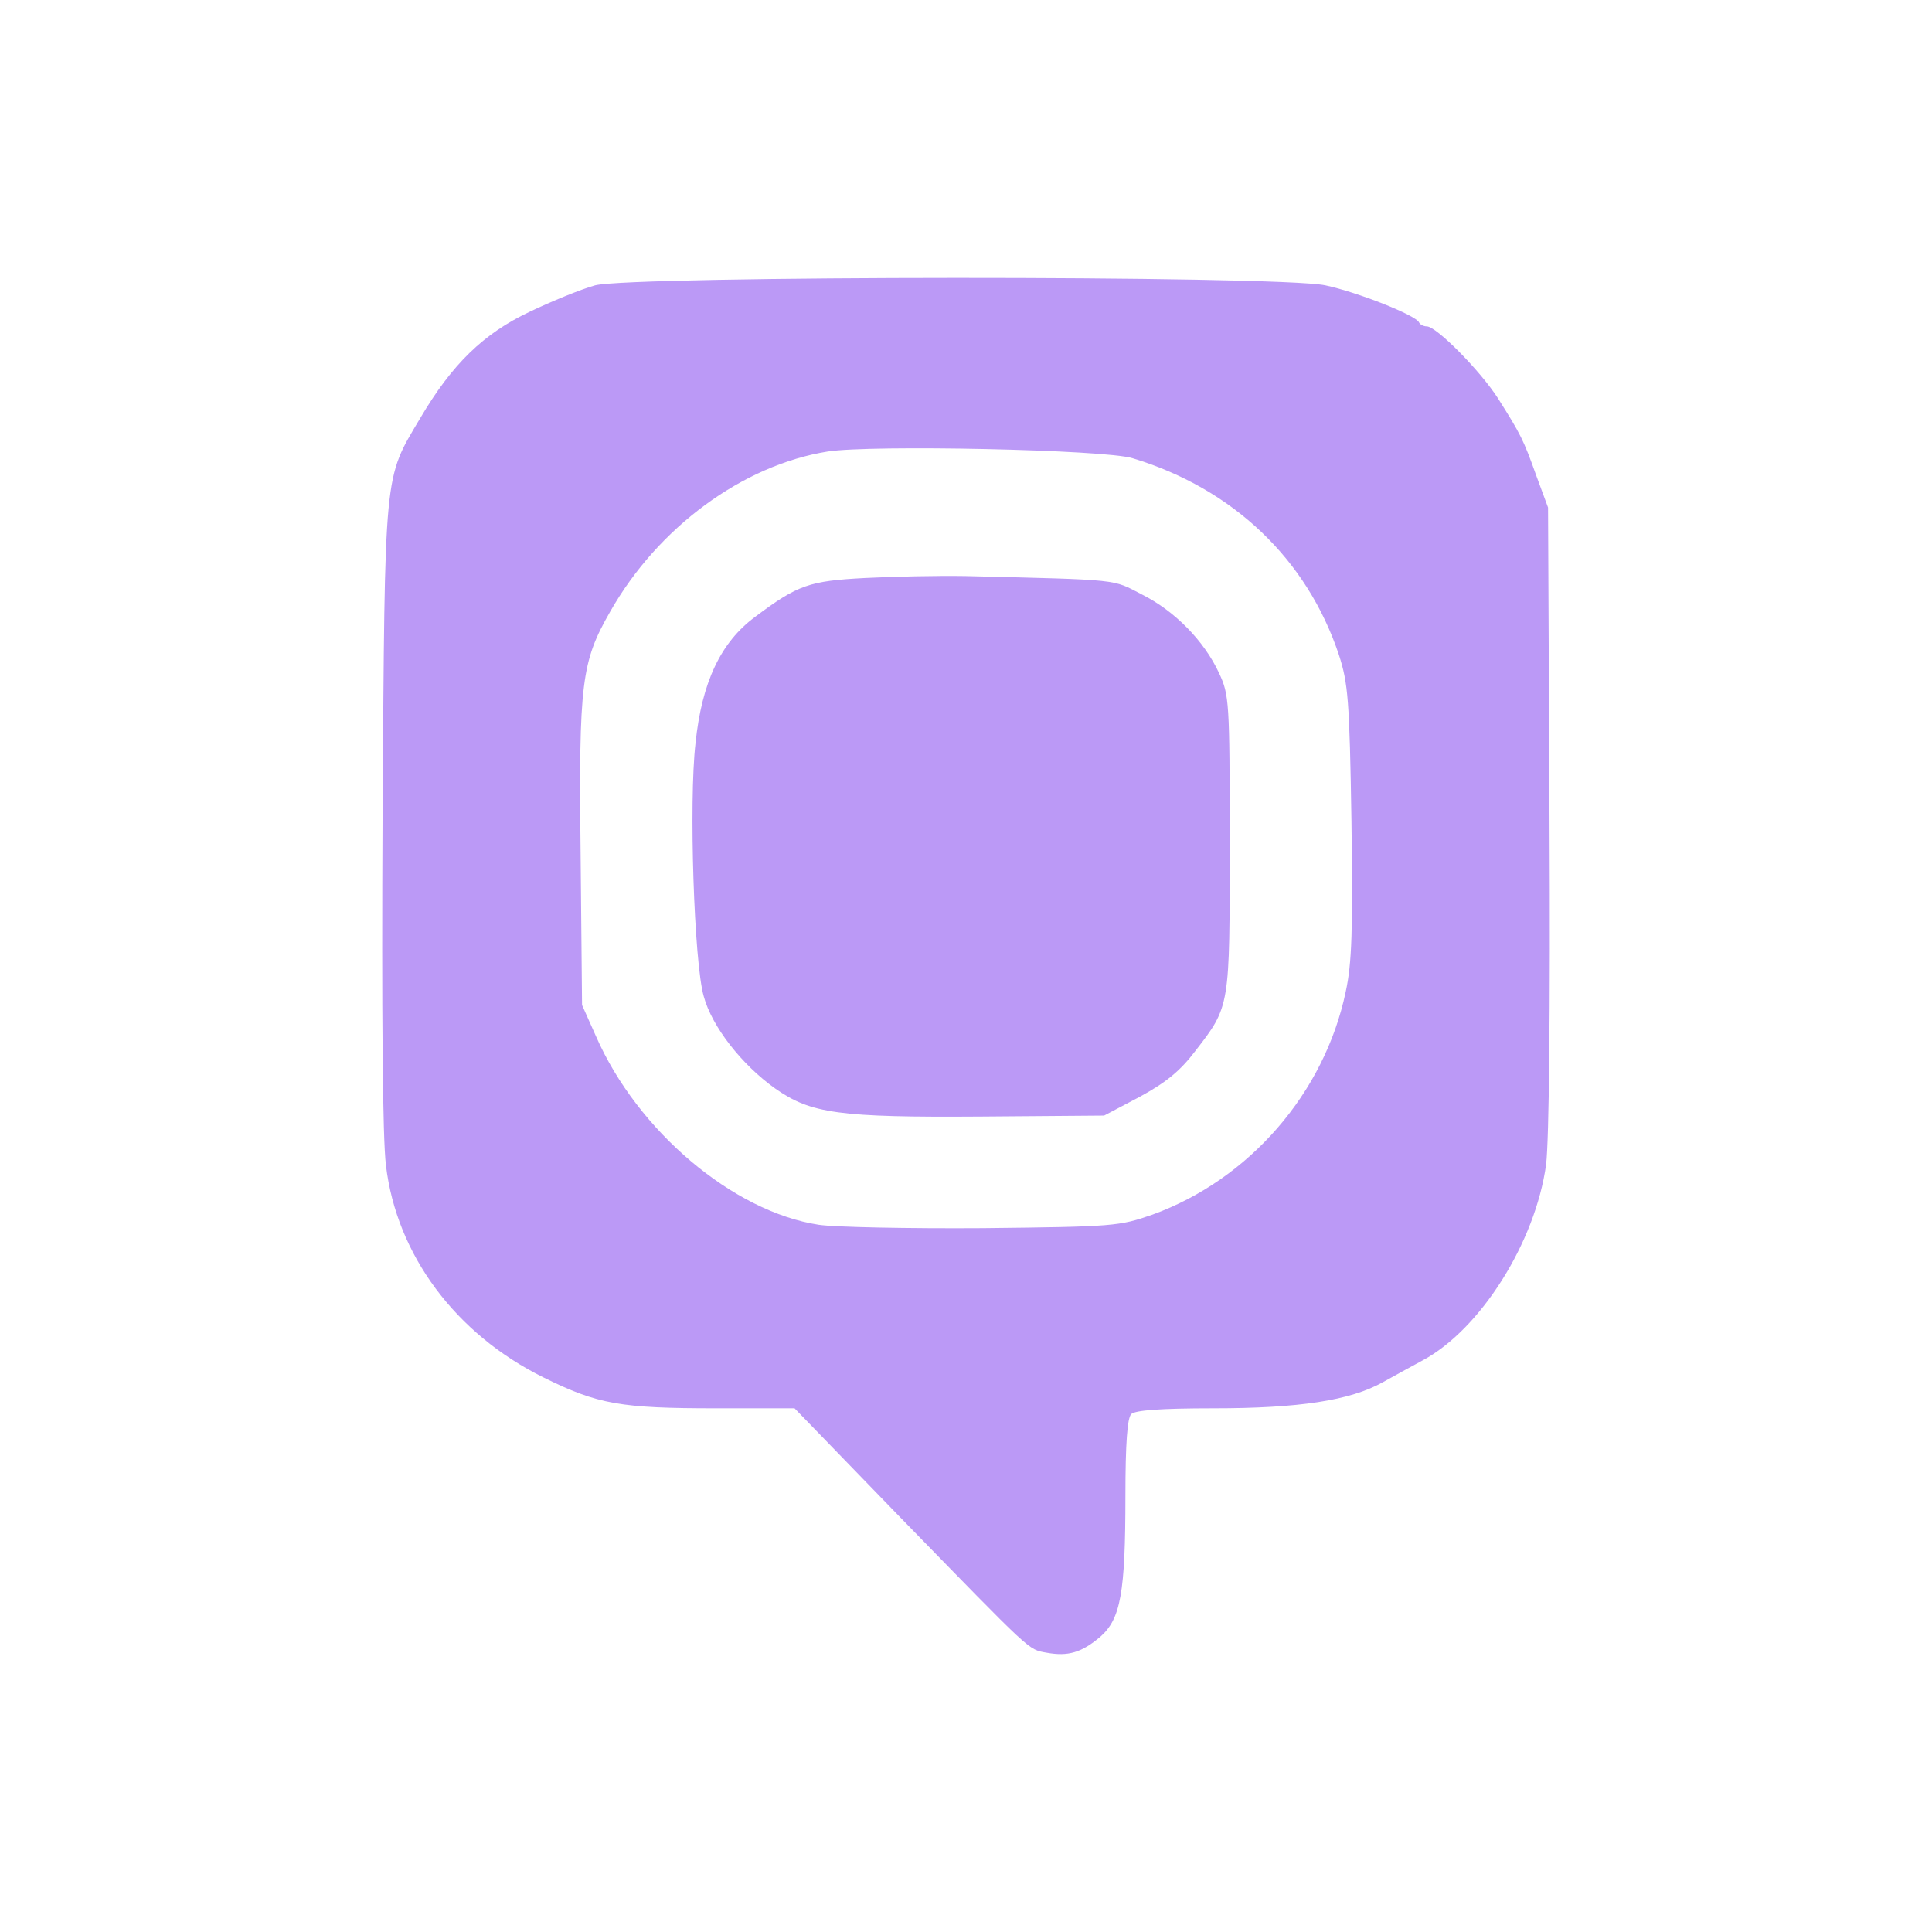
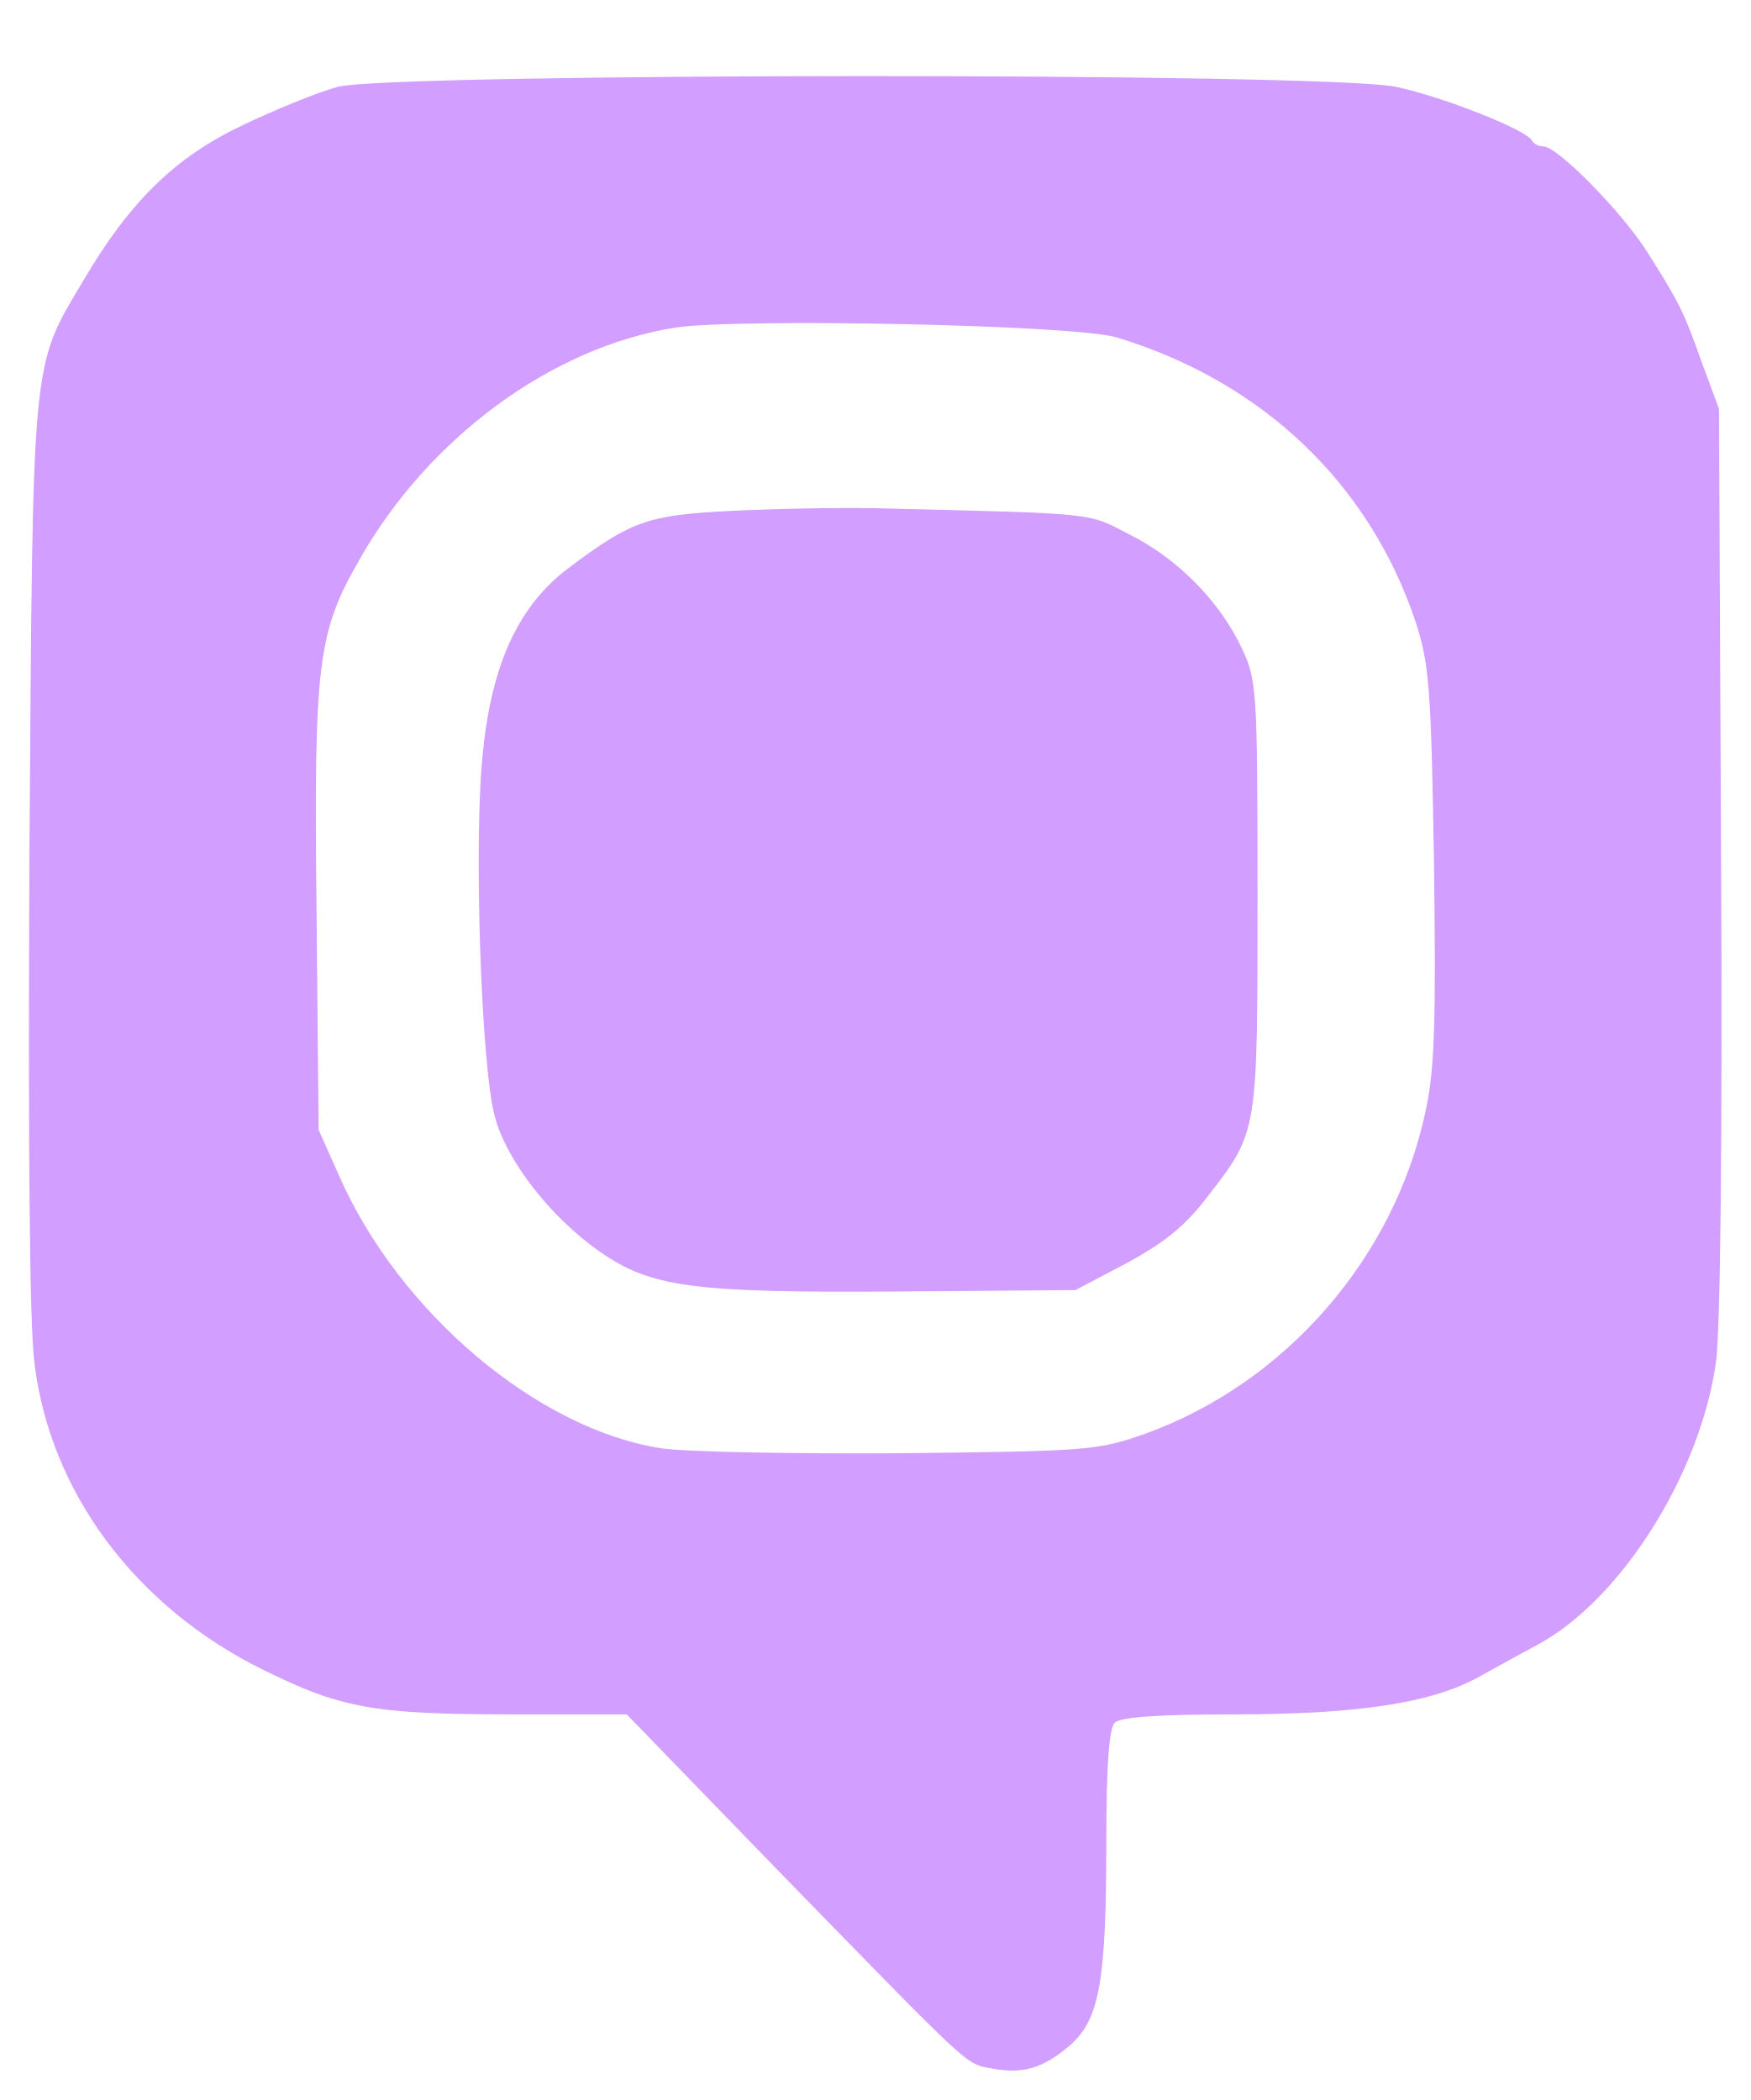
- <svg xmlns="http://www.w3.org/2000/svg" viewBox="0 0 240 240" fill="#bb99f6">
+ <svg xmlns="http://www.w3.org/2000/svg" viewBox="45 28 150 180" fill="#D29EFF">
  <path transform="matrix(.06 0 0 -.06 -120 240)" d="M3232.059 3409.248c-29-8-90-33-136-55-95-45-160-108-226-220-76-128-73-100-78-817-2-416 0-673 7-730 22-185 144-349 326-439 113-56 160-64 359-64h161l220-227c274-281 263-272 302-279 44-8 72 0 111 33 42 37 52 90 52 292 0 109 4 161 12 169s61 12 170 12c177 0 283 16 351 54 23 13 60 33 82 45 120 64 234 245 256 406 6 51 9 312 7 720l-3 640-24 65c-27 76-33 87-79 160-37 58-128 150-148 150-7 0-14 4-16 8-6 15-128 63-194 77-100 21-1435 20-1512 0zm1113-358c208-63 361-209 427-407 19-59 22-92 26-345 3-225 1-294-12-353-44-209-199-388-400-461-69-24-79-25-351-28-154-1-307 2-340 7-177 27-375 194-461 390l-29 65-3 316c-4 352 2 395 61 498 99 175 275 304 451 332 90 14 574 4 631-14z" />
  <path transform="matrix(.06 0 0 -.06 -119.9446 240.5944)" d="M3790.059 2813.248c-115-6-139-14-227-80-72-53-111-136-124-262-14-121-3-455 17-524 17-63 79-142 148-191 74-52 132-60 426-58l255 2 74 39c55 30 84 54 115 95 72 93 71 90 71 430 0 293-1 307-22 352-31 67-92 129-160 163-62 32-40 30-365 38-57 1-150-1-208-4z" />
</svg>
